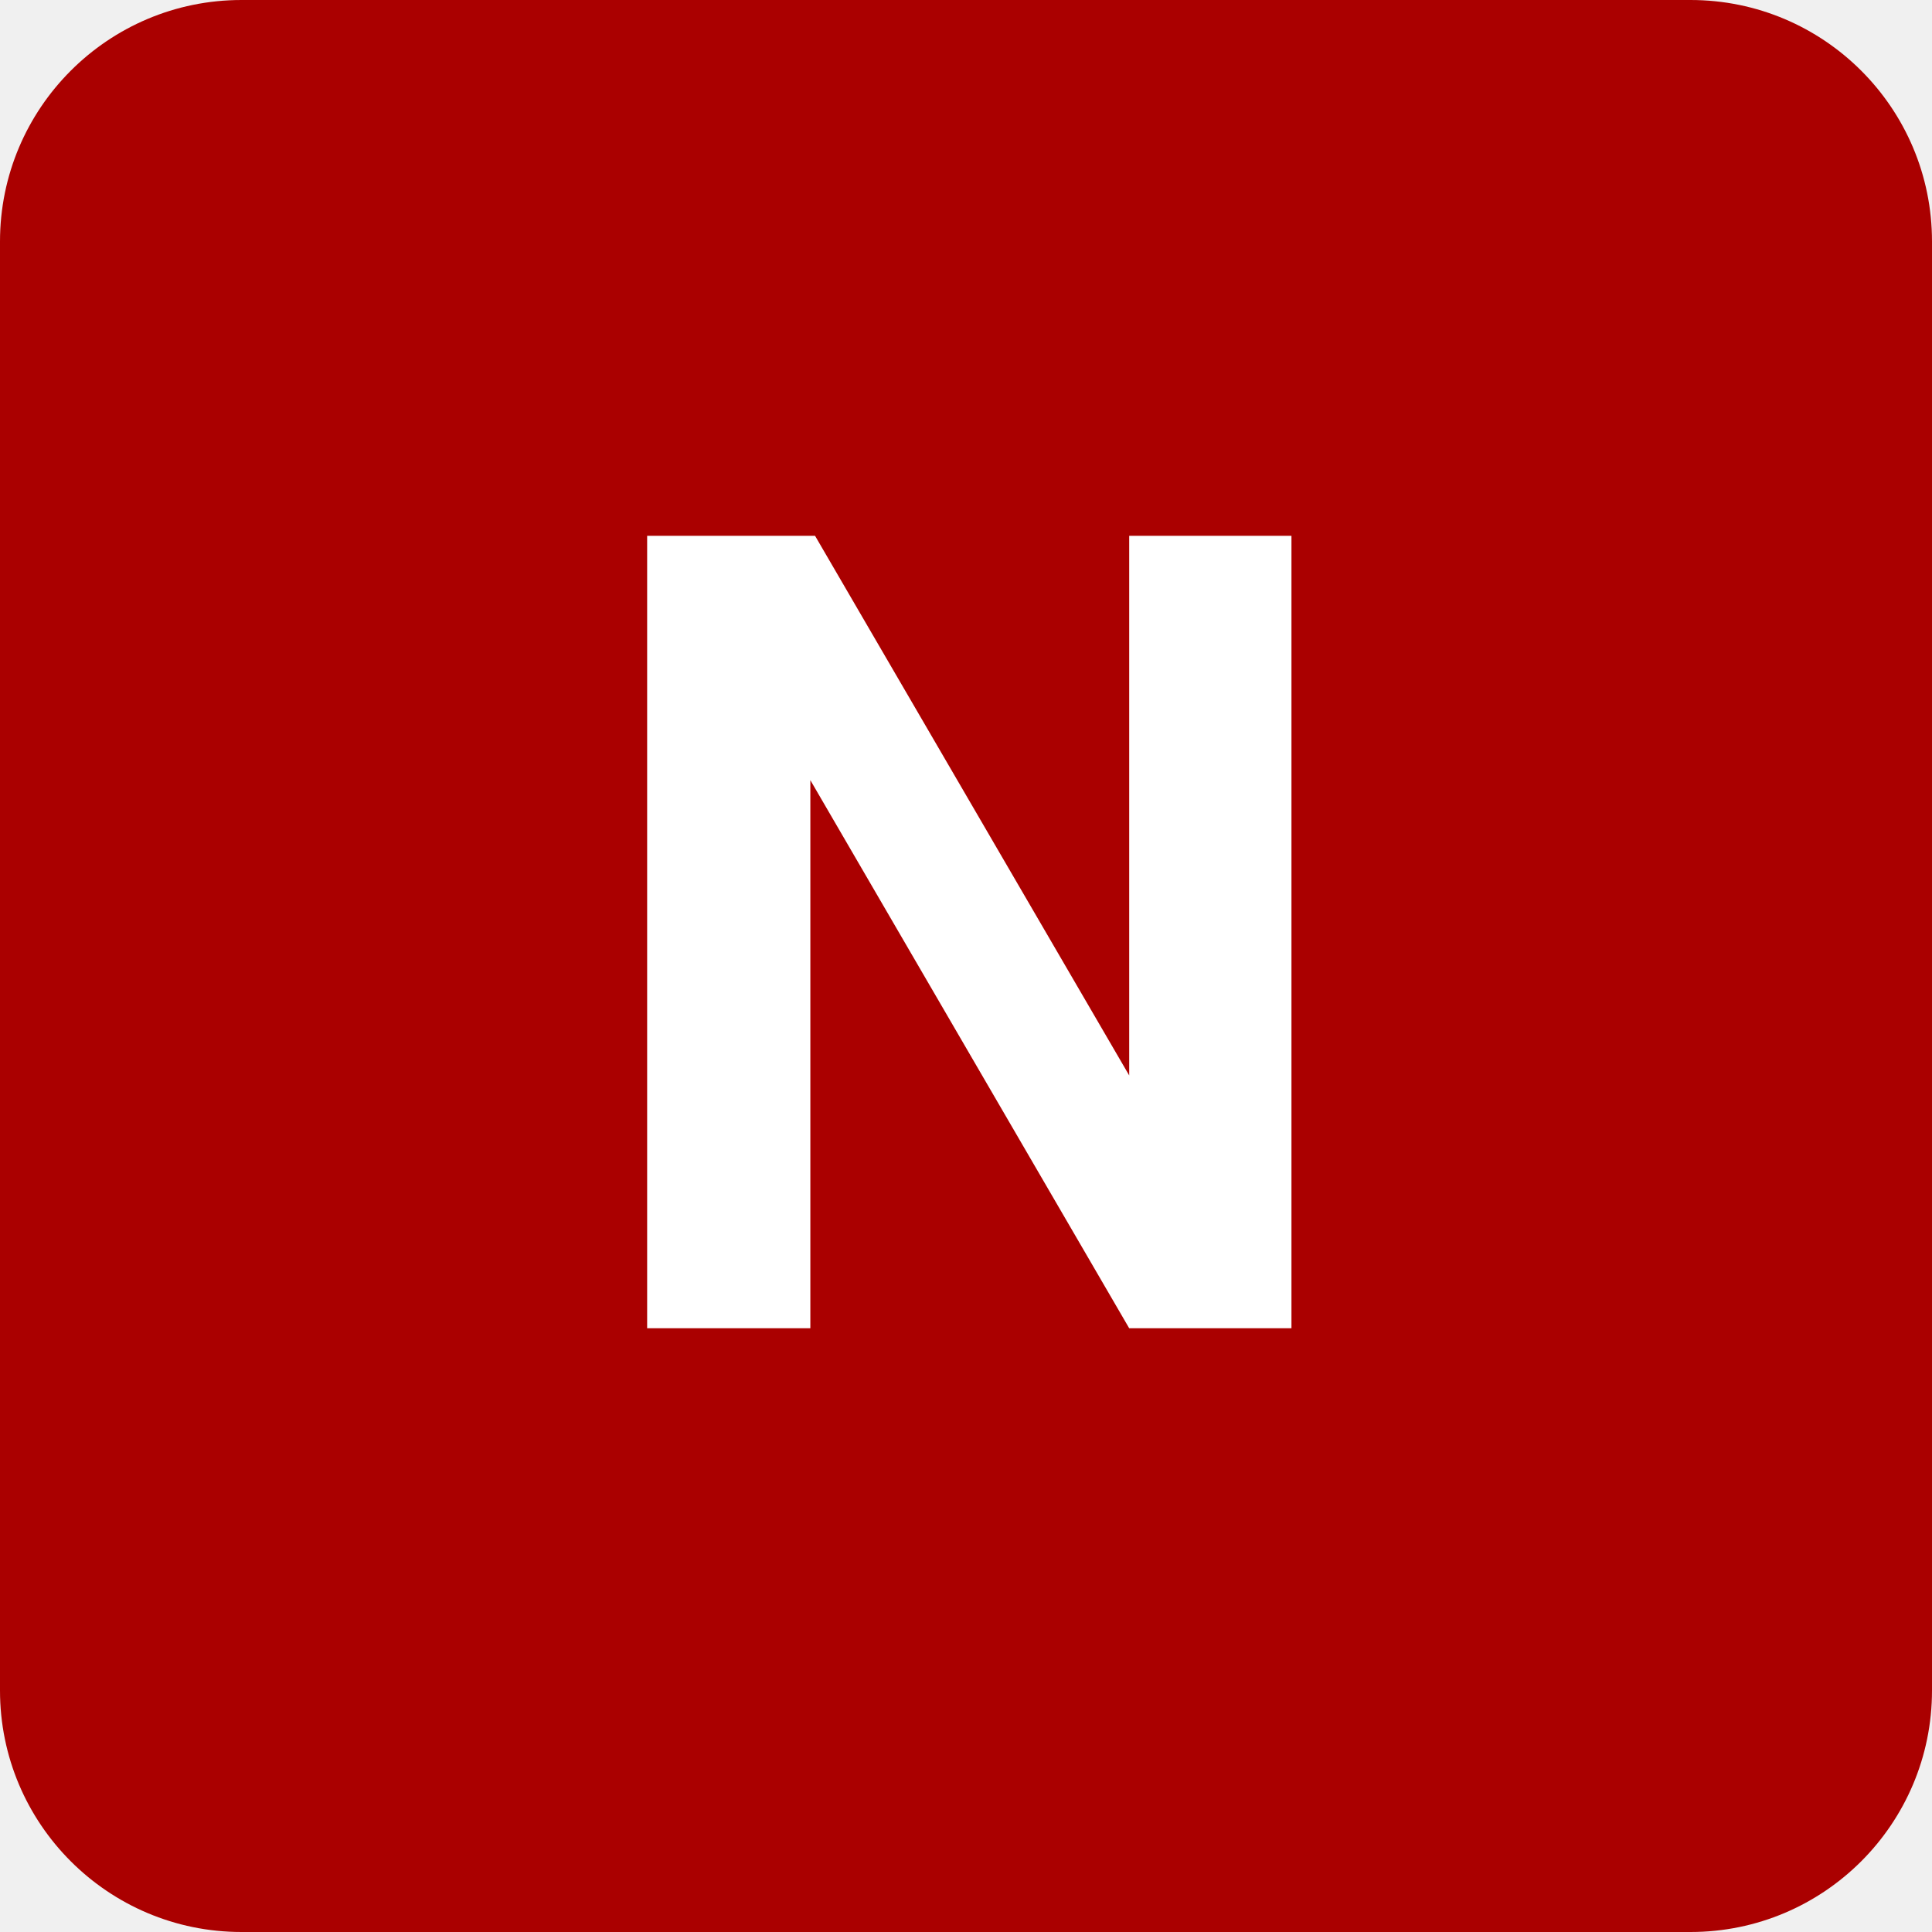
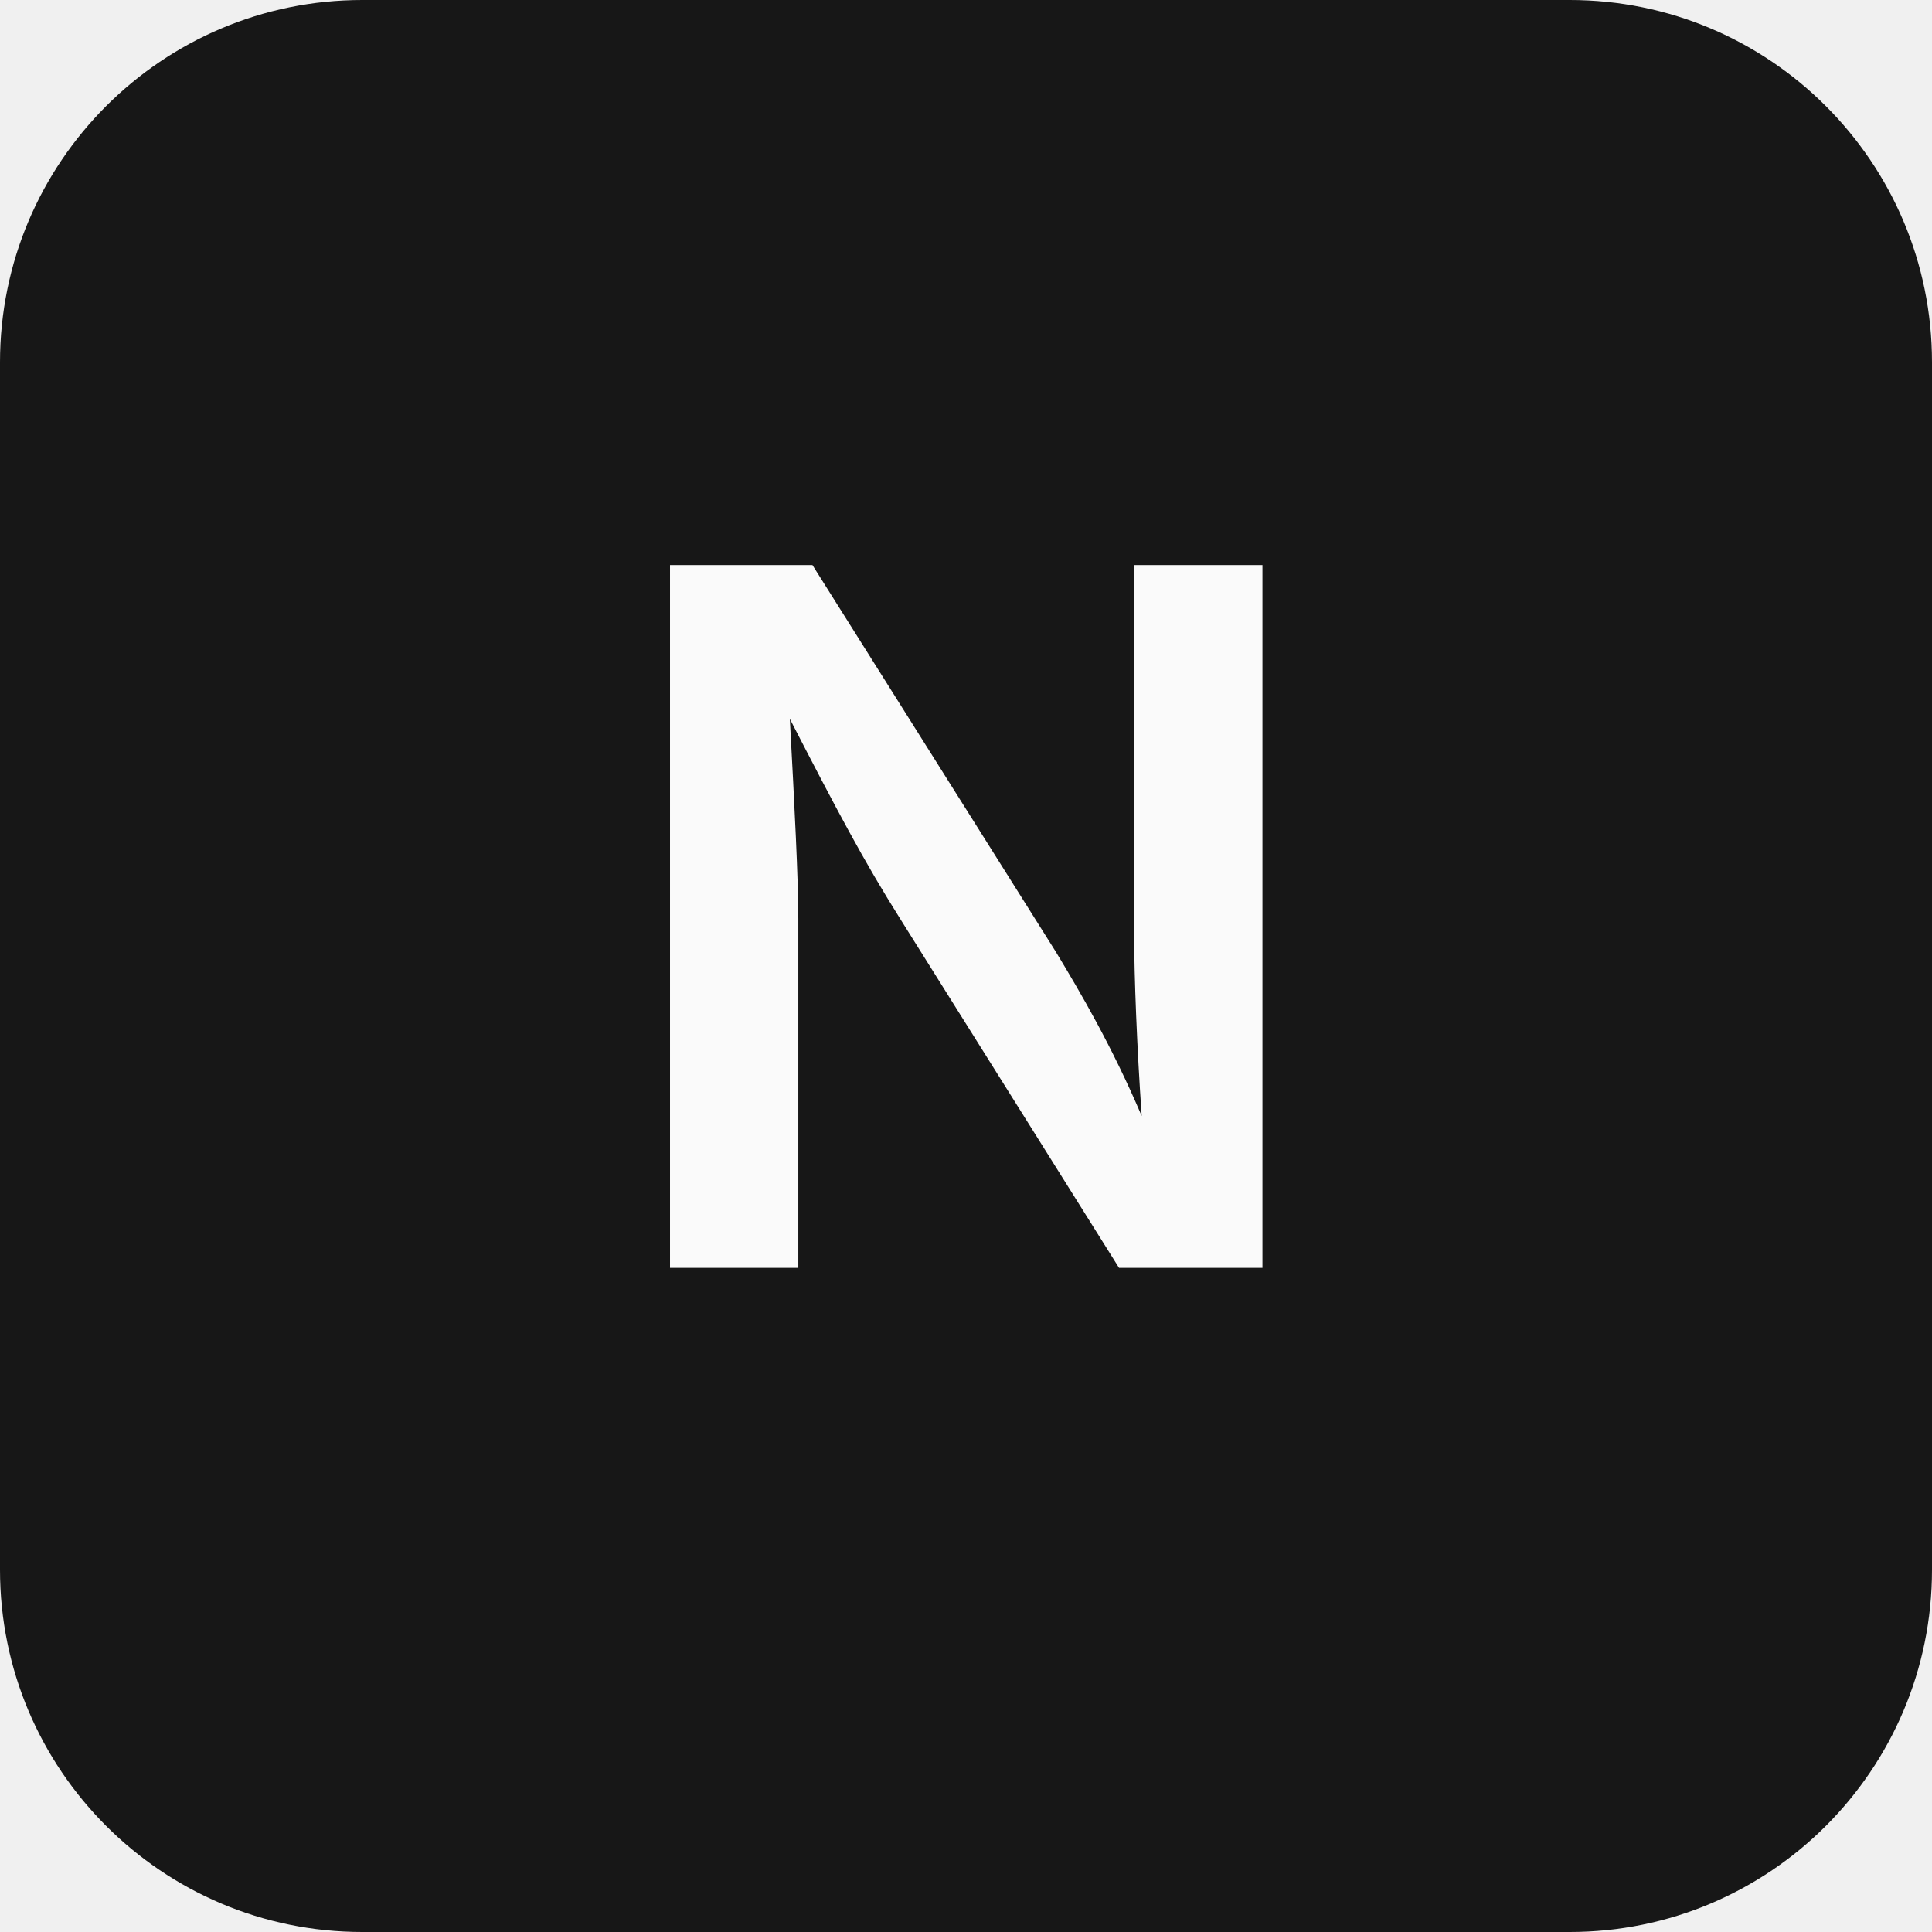
<svg xmlns="http://www.w3.org/2000/svg" width="32" height="32" viewBox="0 0 32 32">
-   <rect width="32" height="32" fill="#a00" rx="4" />
-   <text x="16" y="22" font-family="Helvetica, Arial, sans-serif" font-size="18" font-weight="bold" text-anchor="middle" fill="white">N</text>
+   <rect width="32" height="32" fill="#171717" rx="6" />
+   <text x="16" y="21" font-family="Inter, -apple-system, sans-serif" font-size="16" font-weight="600" text-anchor="middle" fill="#fafafa">N</text>
</svg>
